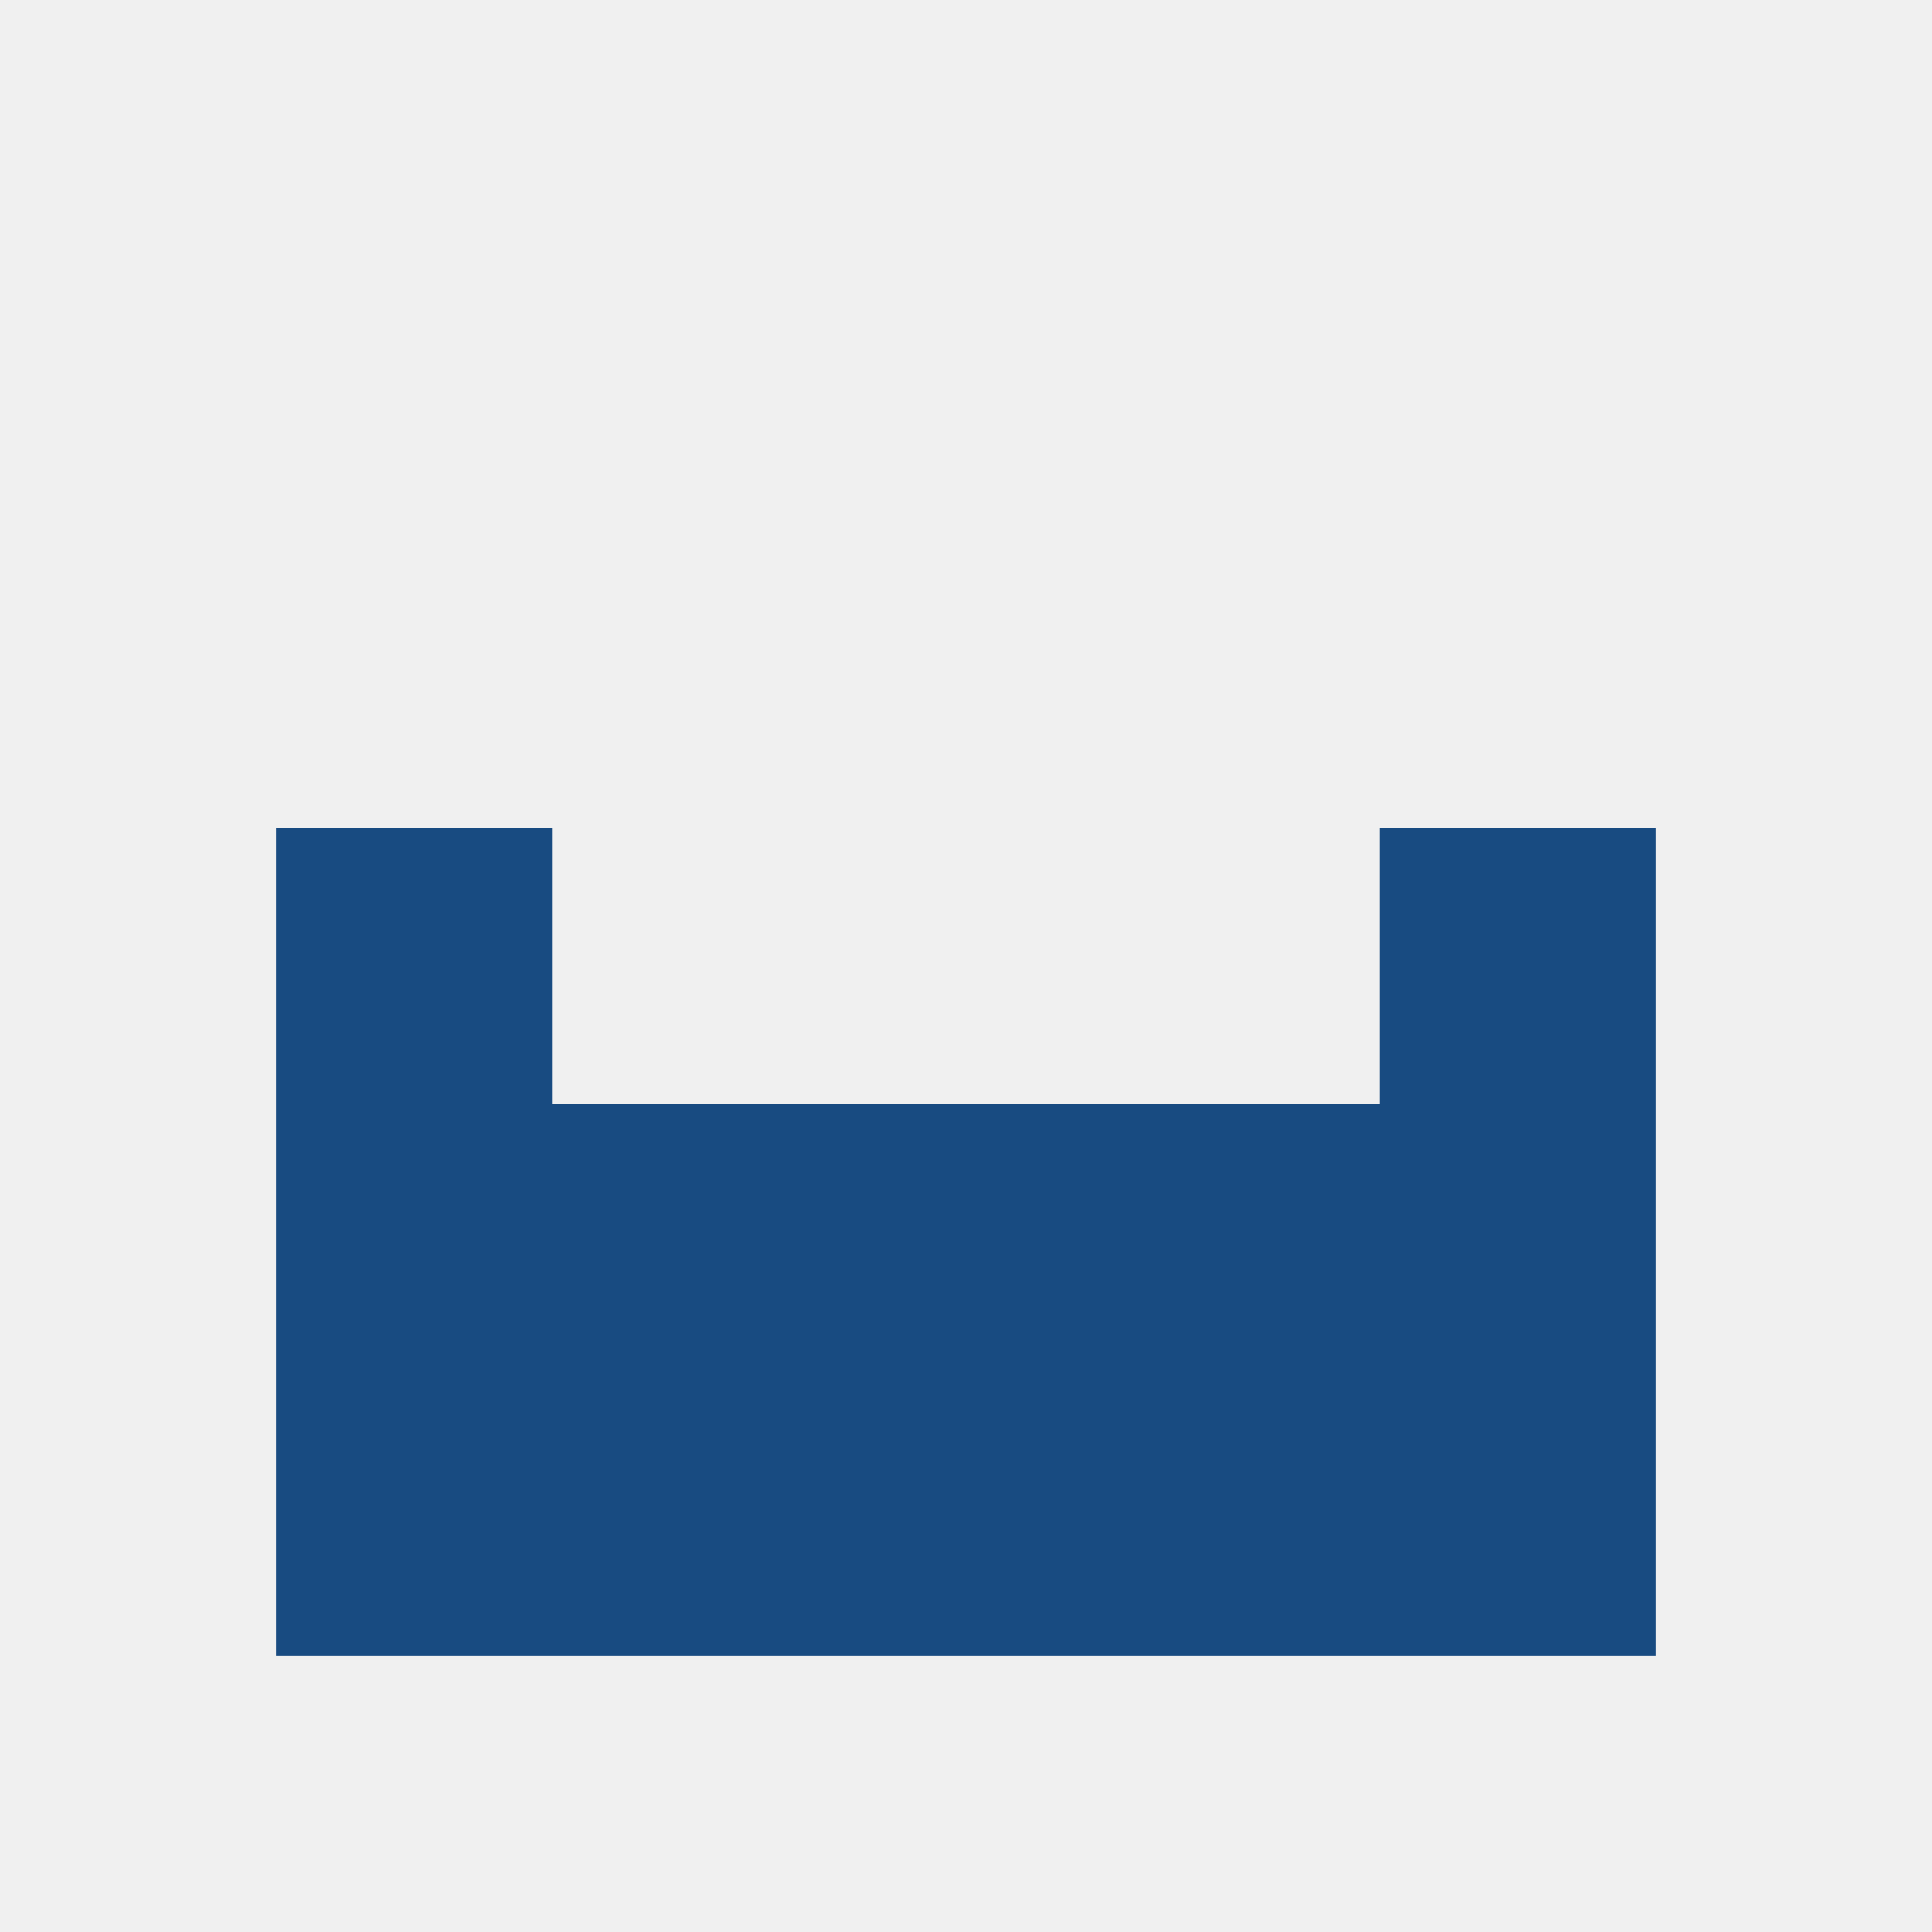
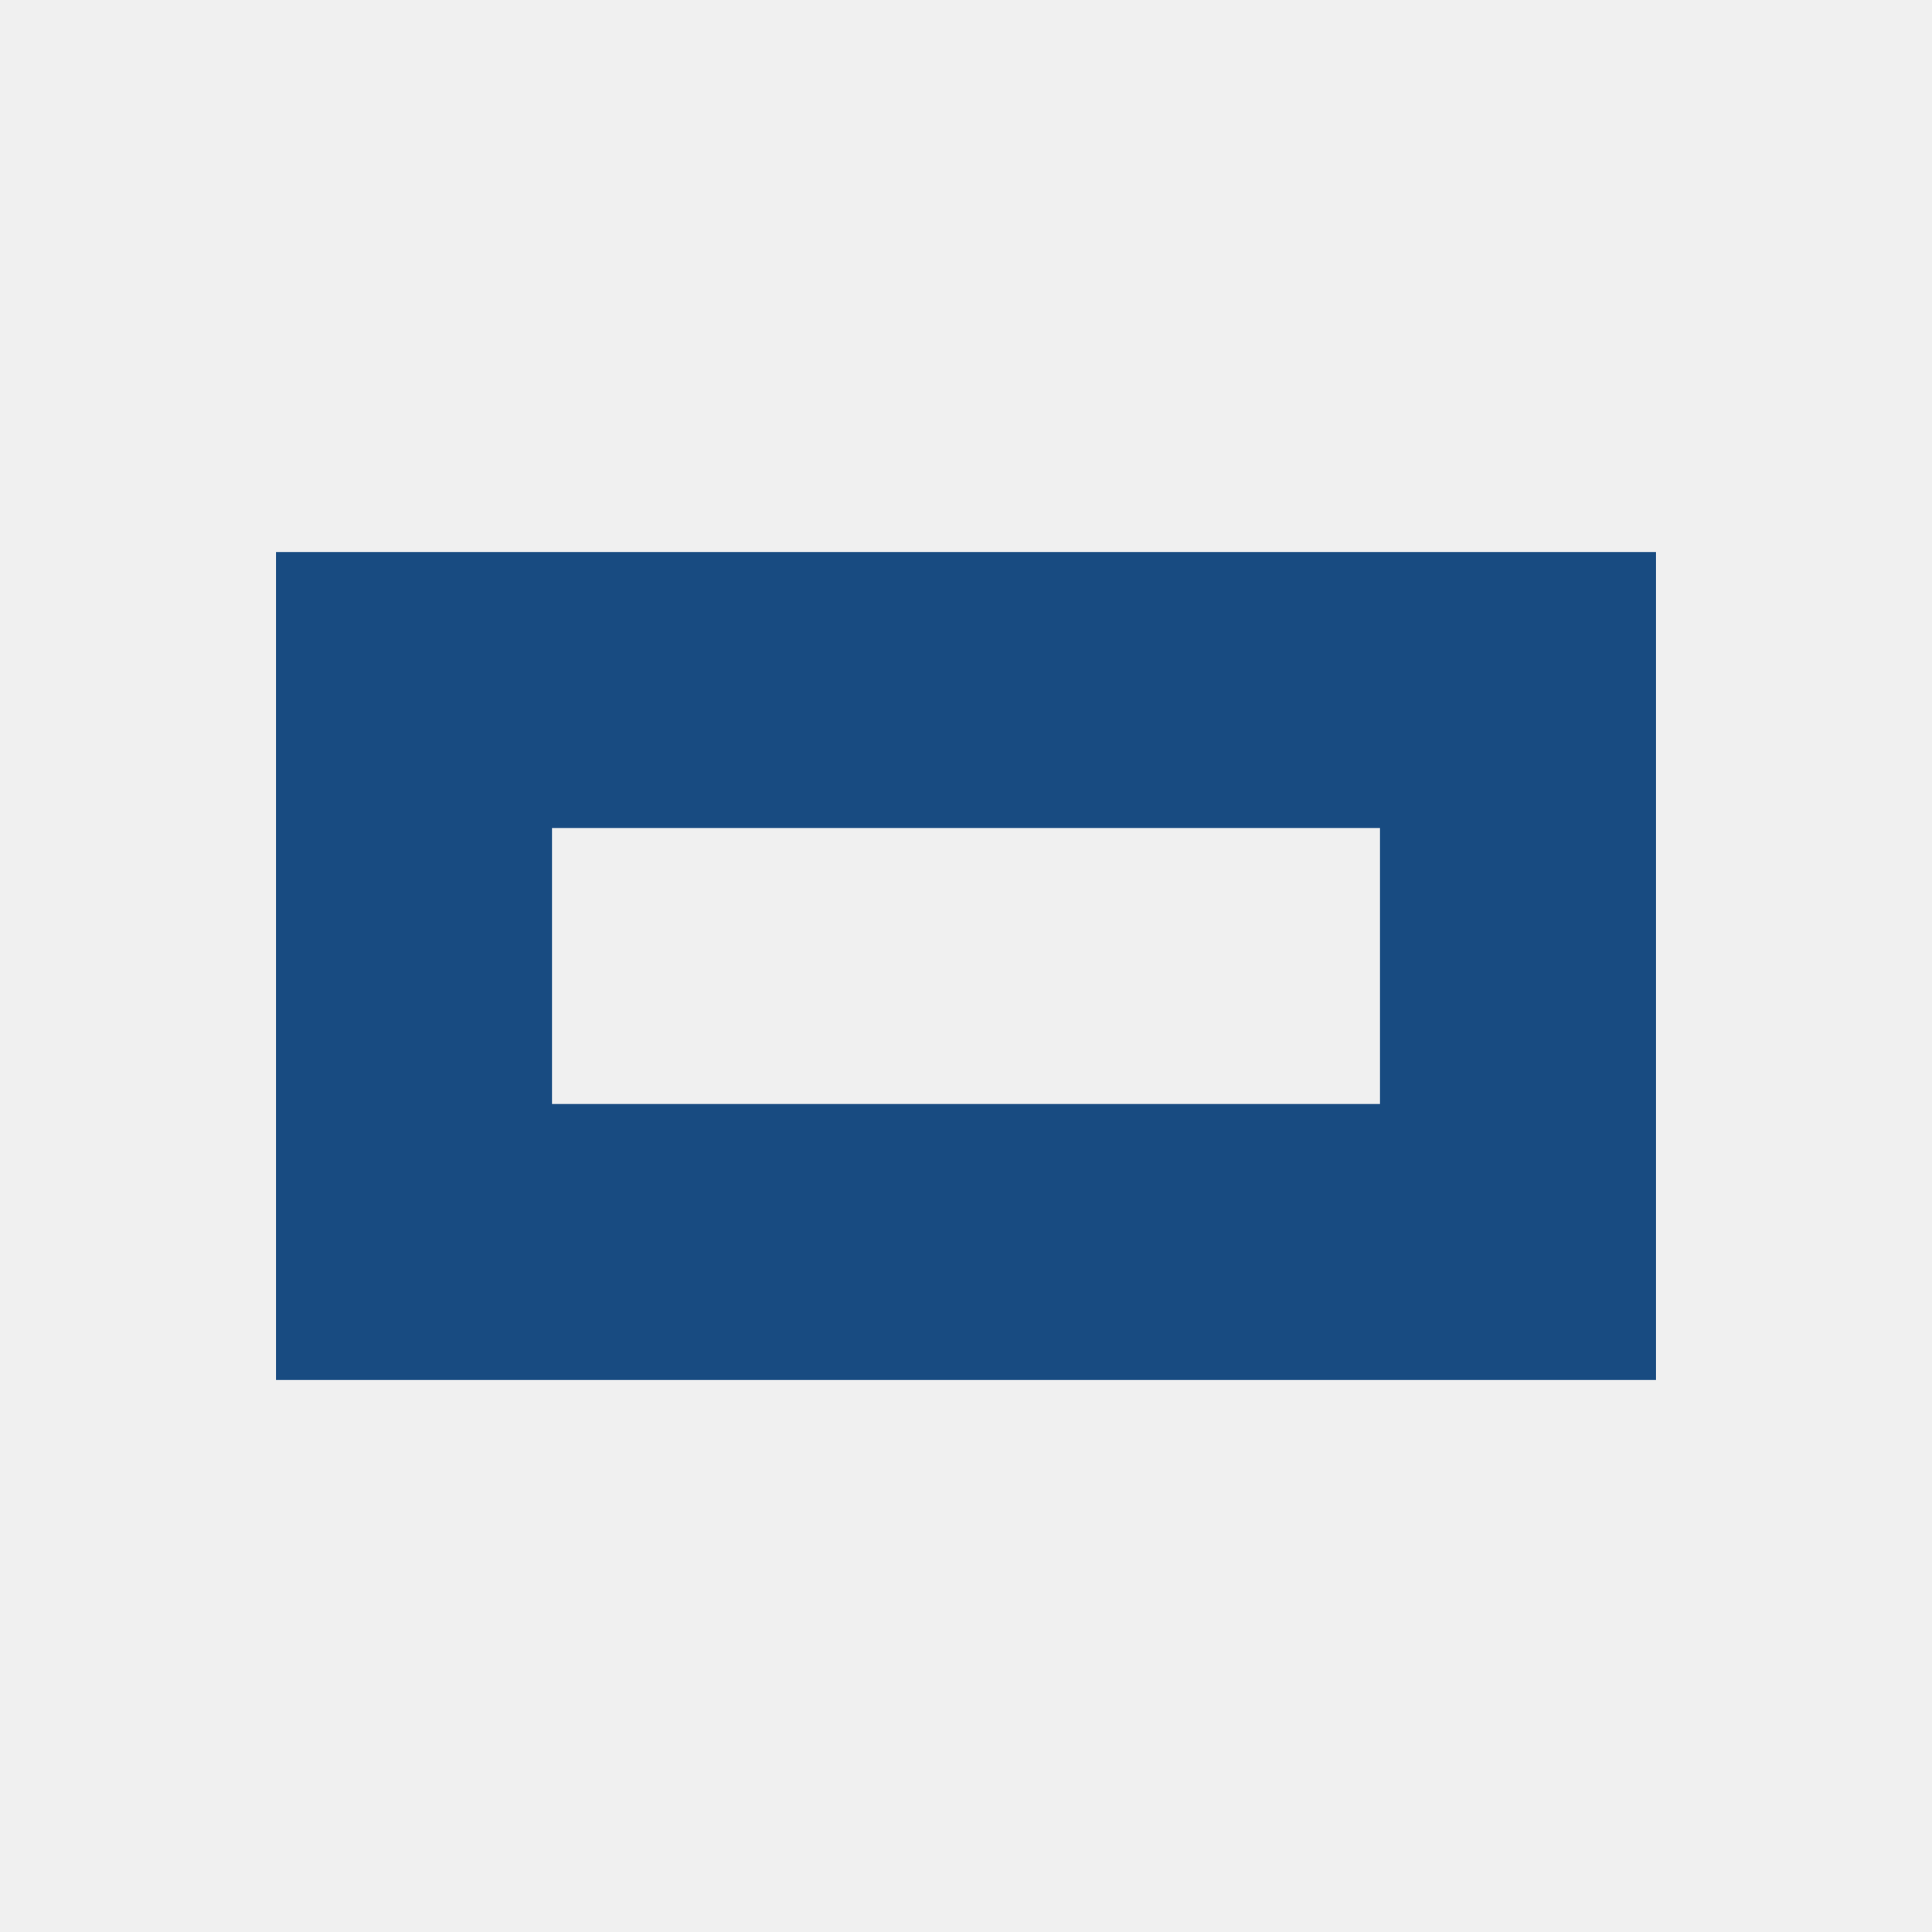
<svg xmlns="http://www.w3.org/2000/svg" version="1.1" baseProfile="full" width="700" height="700">
  <defs>
    <mask id="hole">
      <rect width="100%" height="100%" fill="white" />
      <rect x="200" y="300" width="300" height="100" />
    </mask>
  </defs>
-   <rect x="100" y="300" width="500" height="300" fill="#184b81" mask="url(#hole)" />
+   <rect x="100" y="200" width="500" height="300" fill="#184b81" mask="url(#hole)" />
</svg>
